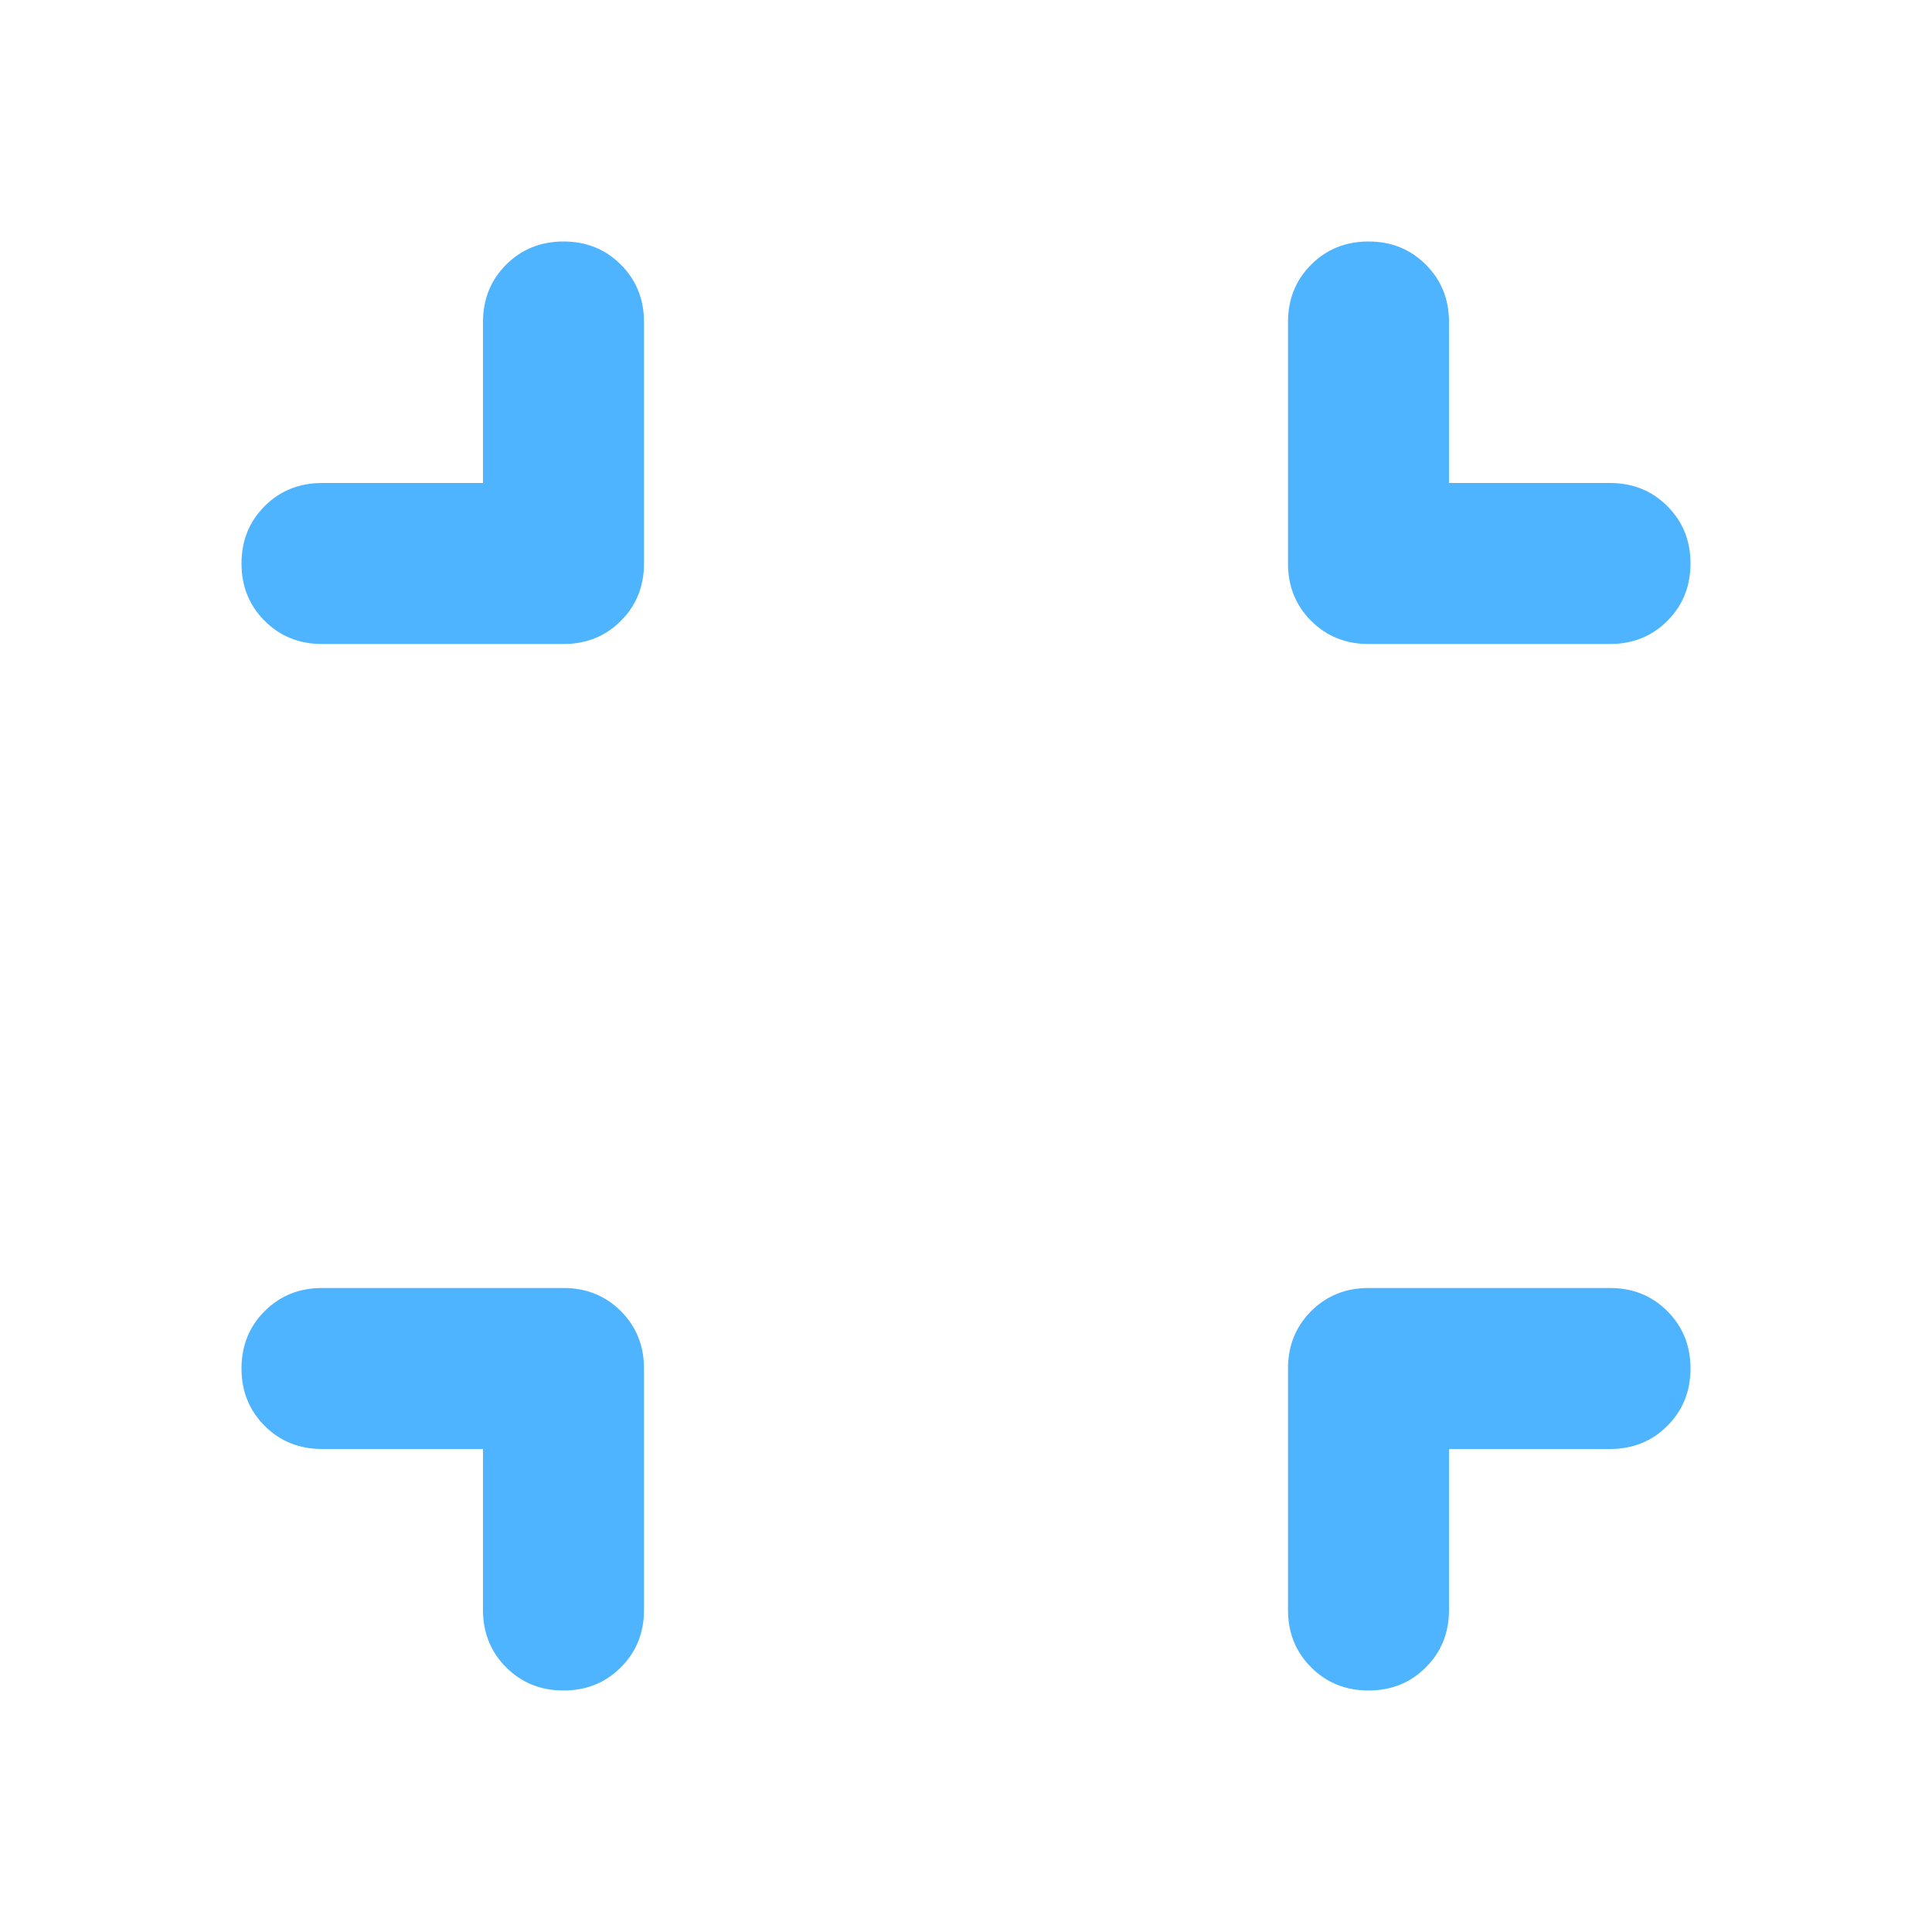
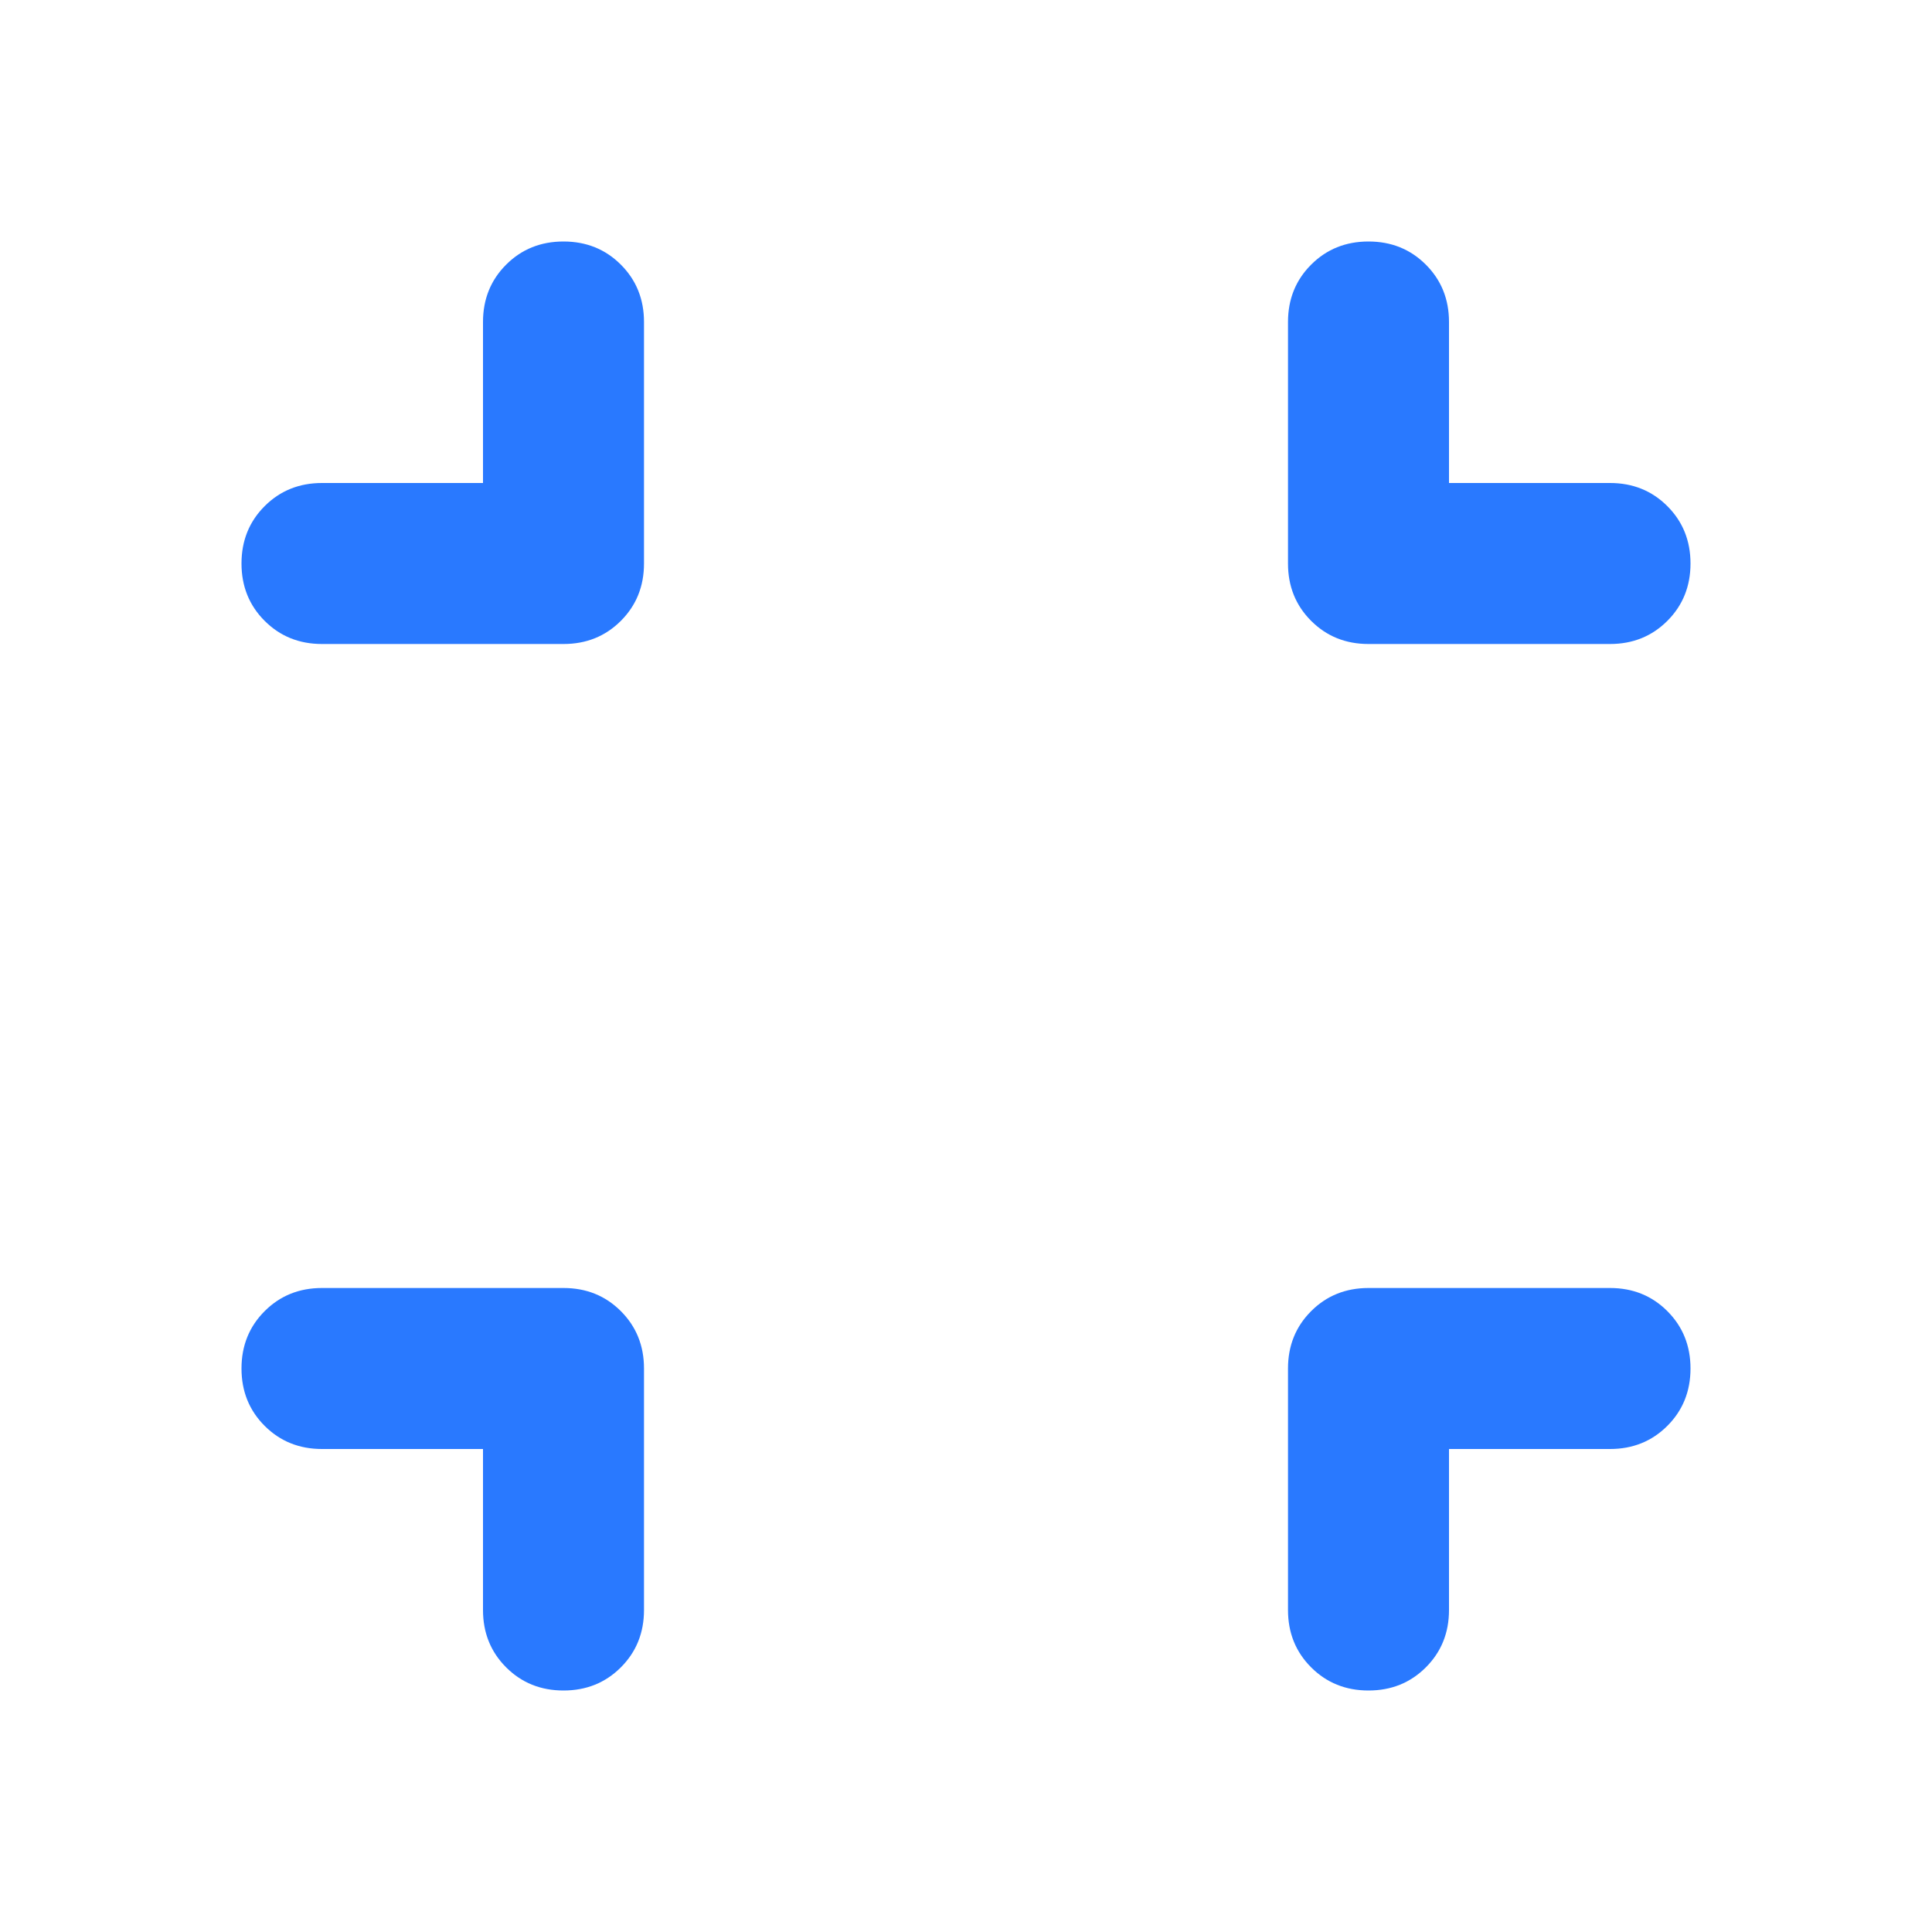
- <svg xmlns="http://www.w3.org/2000/svg" height="24px" viewBox="0 -960 960 960" width="24px" fill="#4fb4ff">
+ <svg xmlns="http://www.w3.org/2000/svg" height="24px" viewBox="0 -960 960 960" width="24px" fill="#2979ff">
  <path d="M240-240h-80q-17 0-28.5-11.5T120-280q0-17 11.5-28.5T160-320h120q17 0 28.5 11.5T320-280v120q0 17-11.5 28.5T280-120q-17 0-28.5-11.5T240-160v-80Zm480 0v80q0 17-11.5 28.5T680-120q-17 0-28.5-11.5T640-160v-120q0-17 11.5-28.5T680-320h120q17 0 28.5 11.5T840-280q0 17-11.5 28.5T800-240h-80ZM240-720v-80q0-17 11.5-28.5T280-840q17 0 28.5 11.5T320-800v120q0 17-11.5 28.5T280-640H160q-17 0-28.5-11.5T120-680q0-17 11.5-28.5T160-720h80Zm480 0h80q17 0 28.5 11.5T840-680q0 17-11.5 28.5T800-640H680q-17 0-28.5-11.5T640-680v-120q0-17 11.5-28.5T680-840q17 0 28.5 11.5T720-800v80Z" />
</svg>
